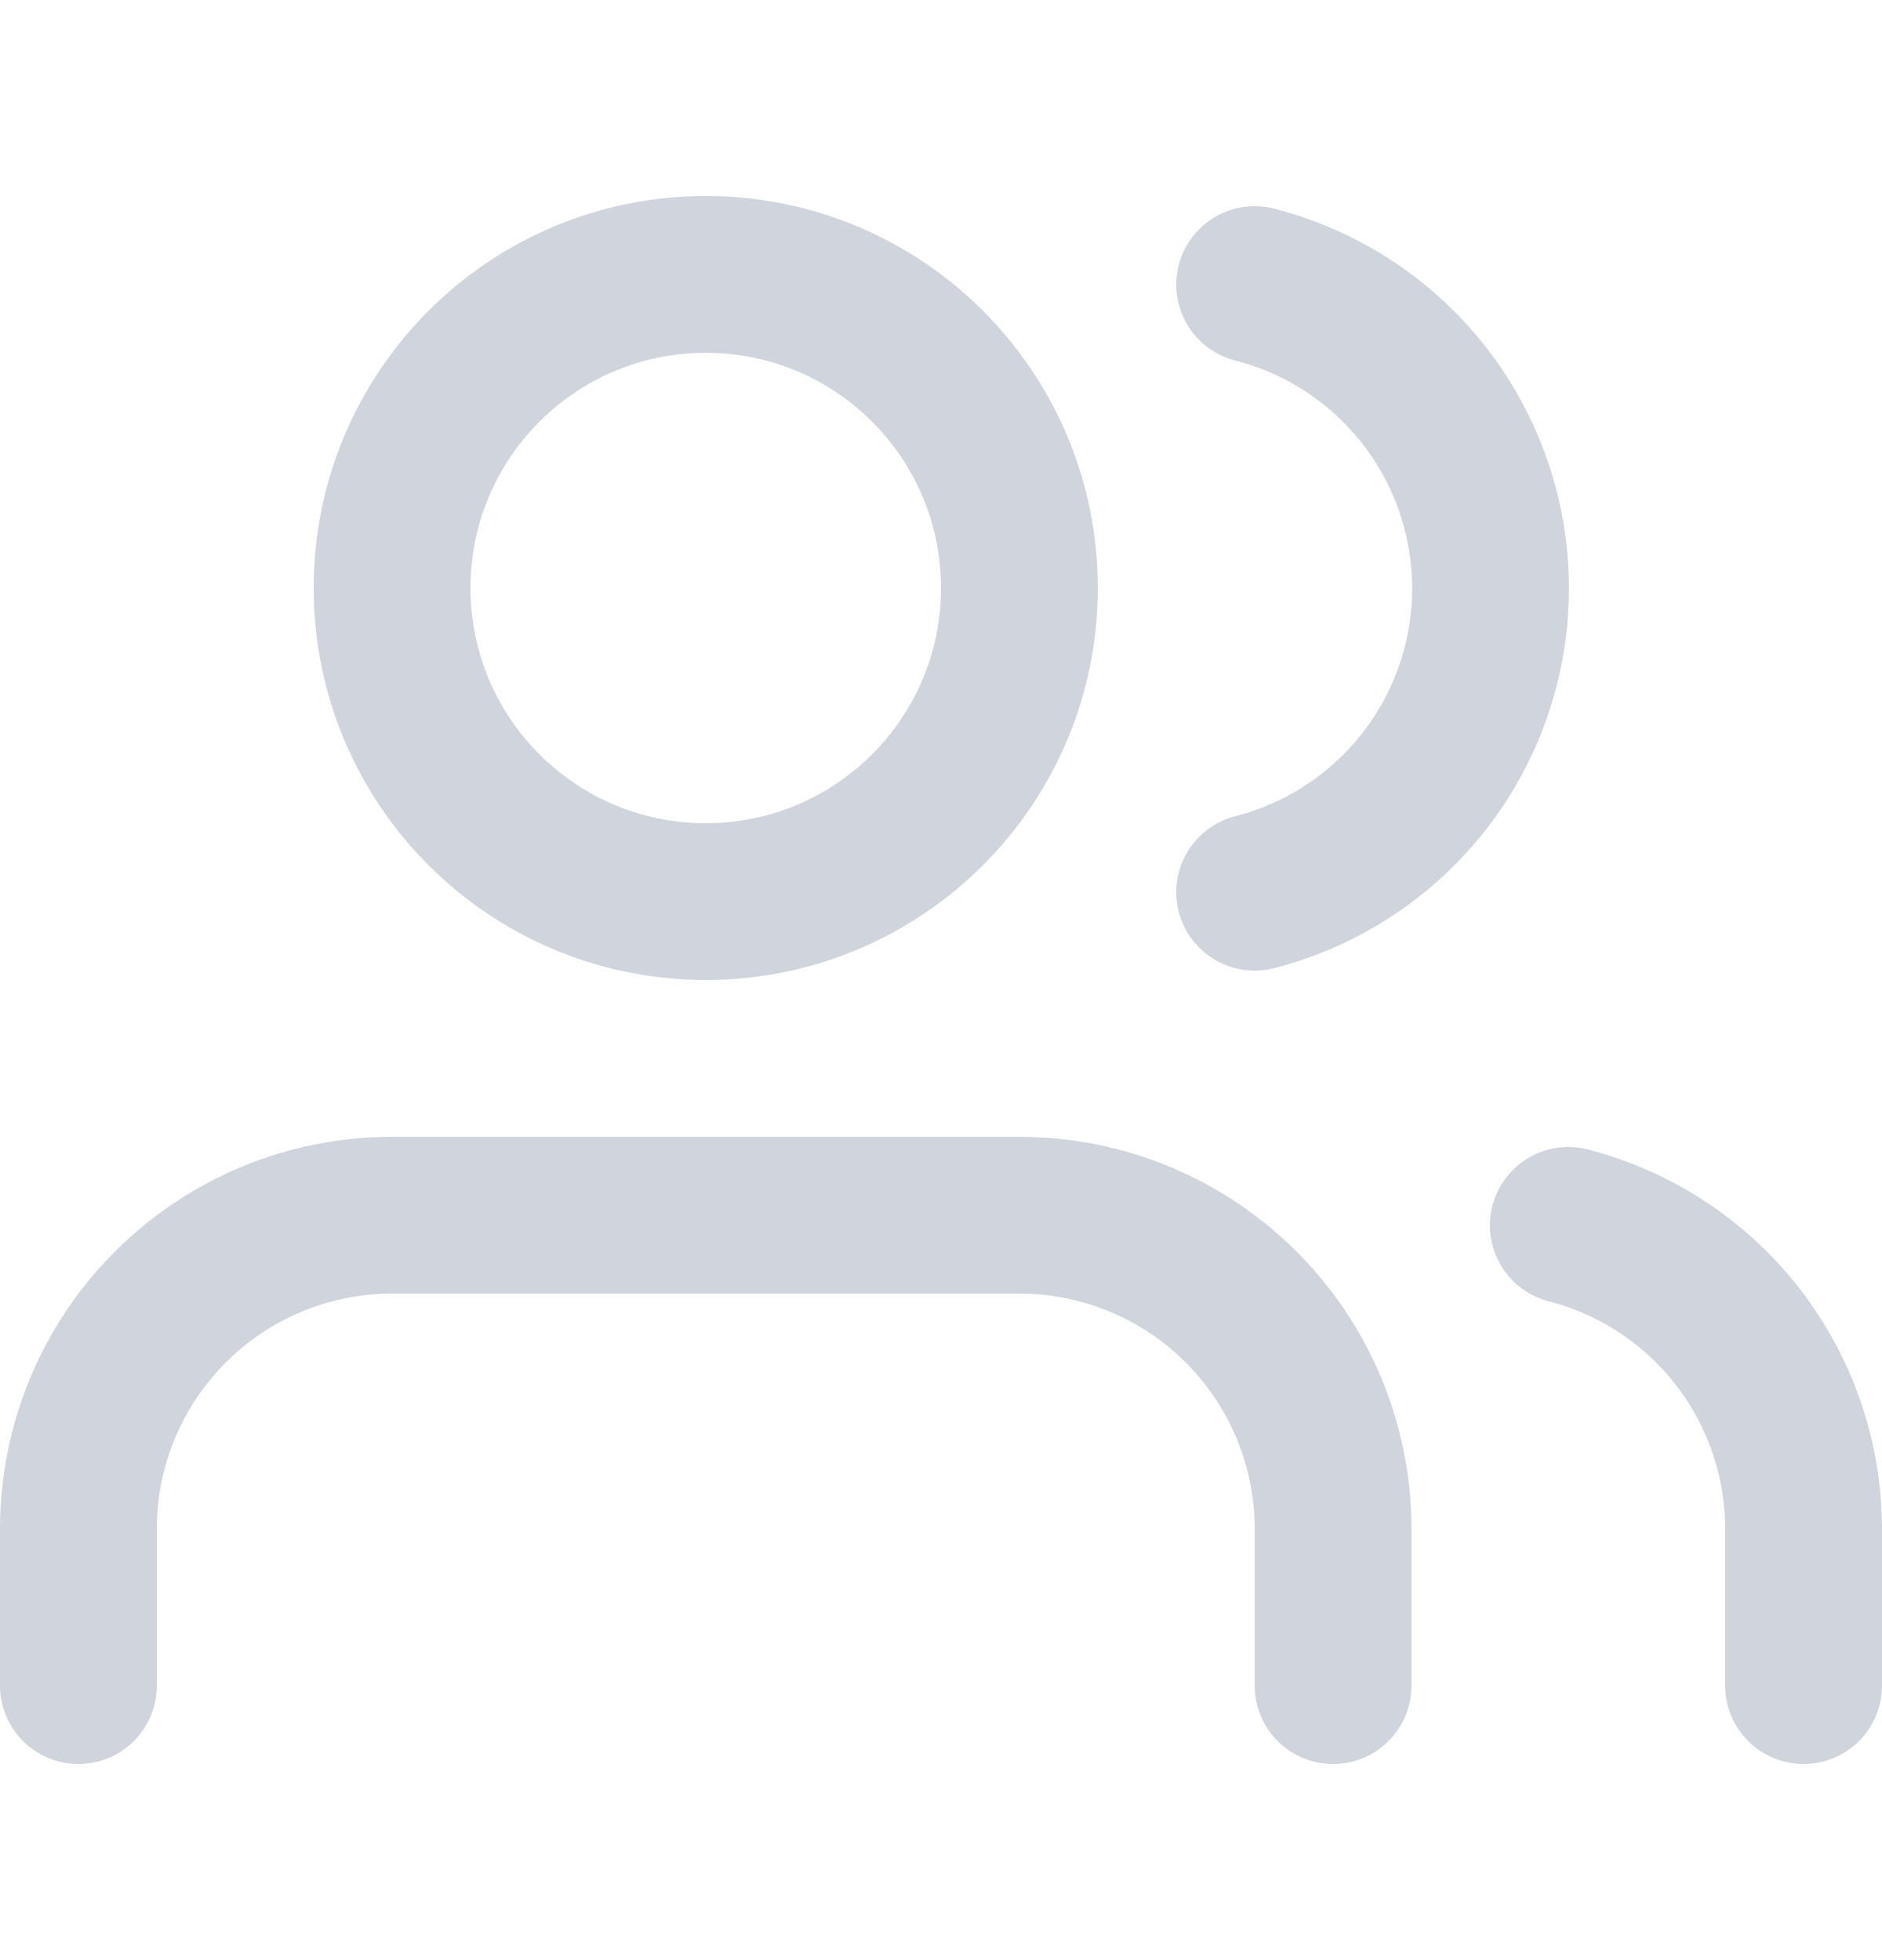
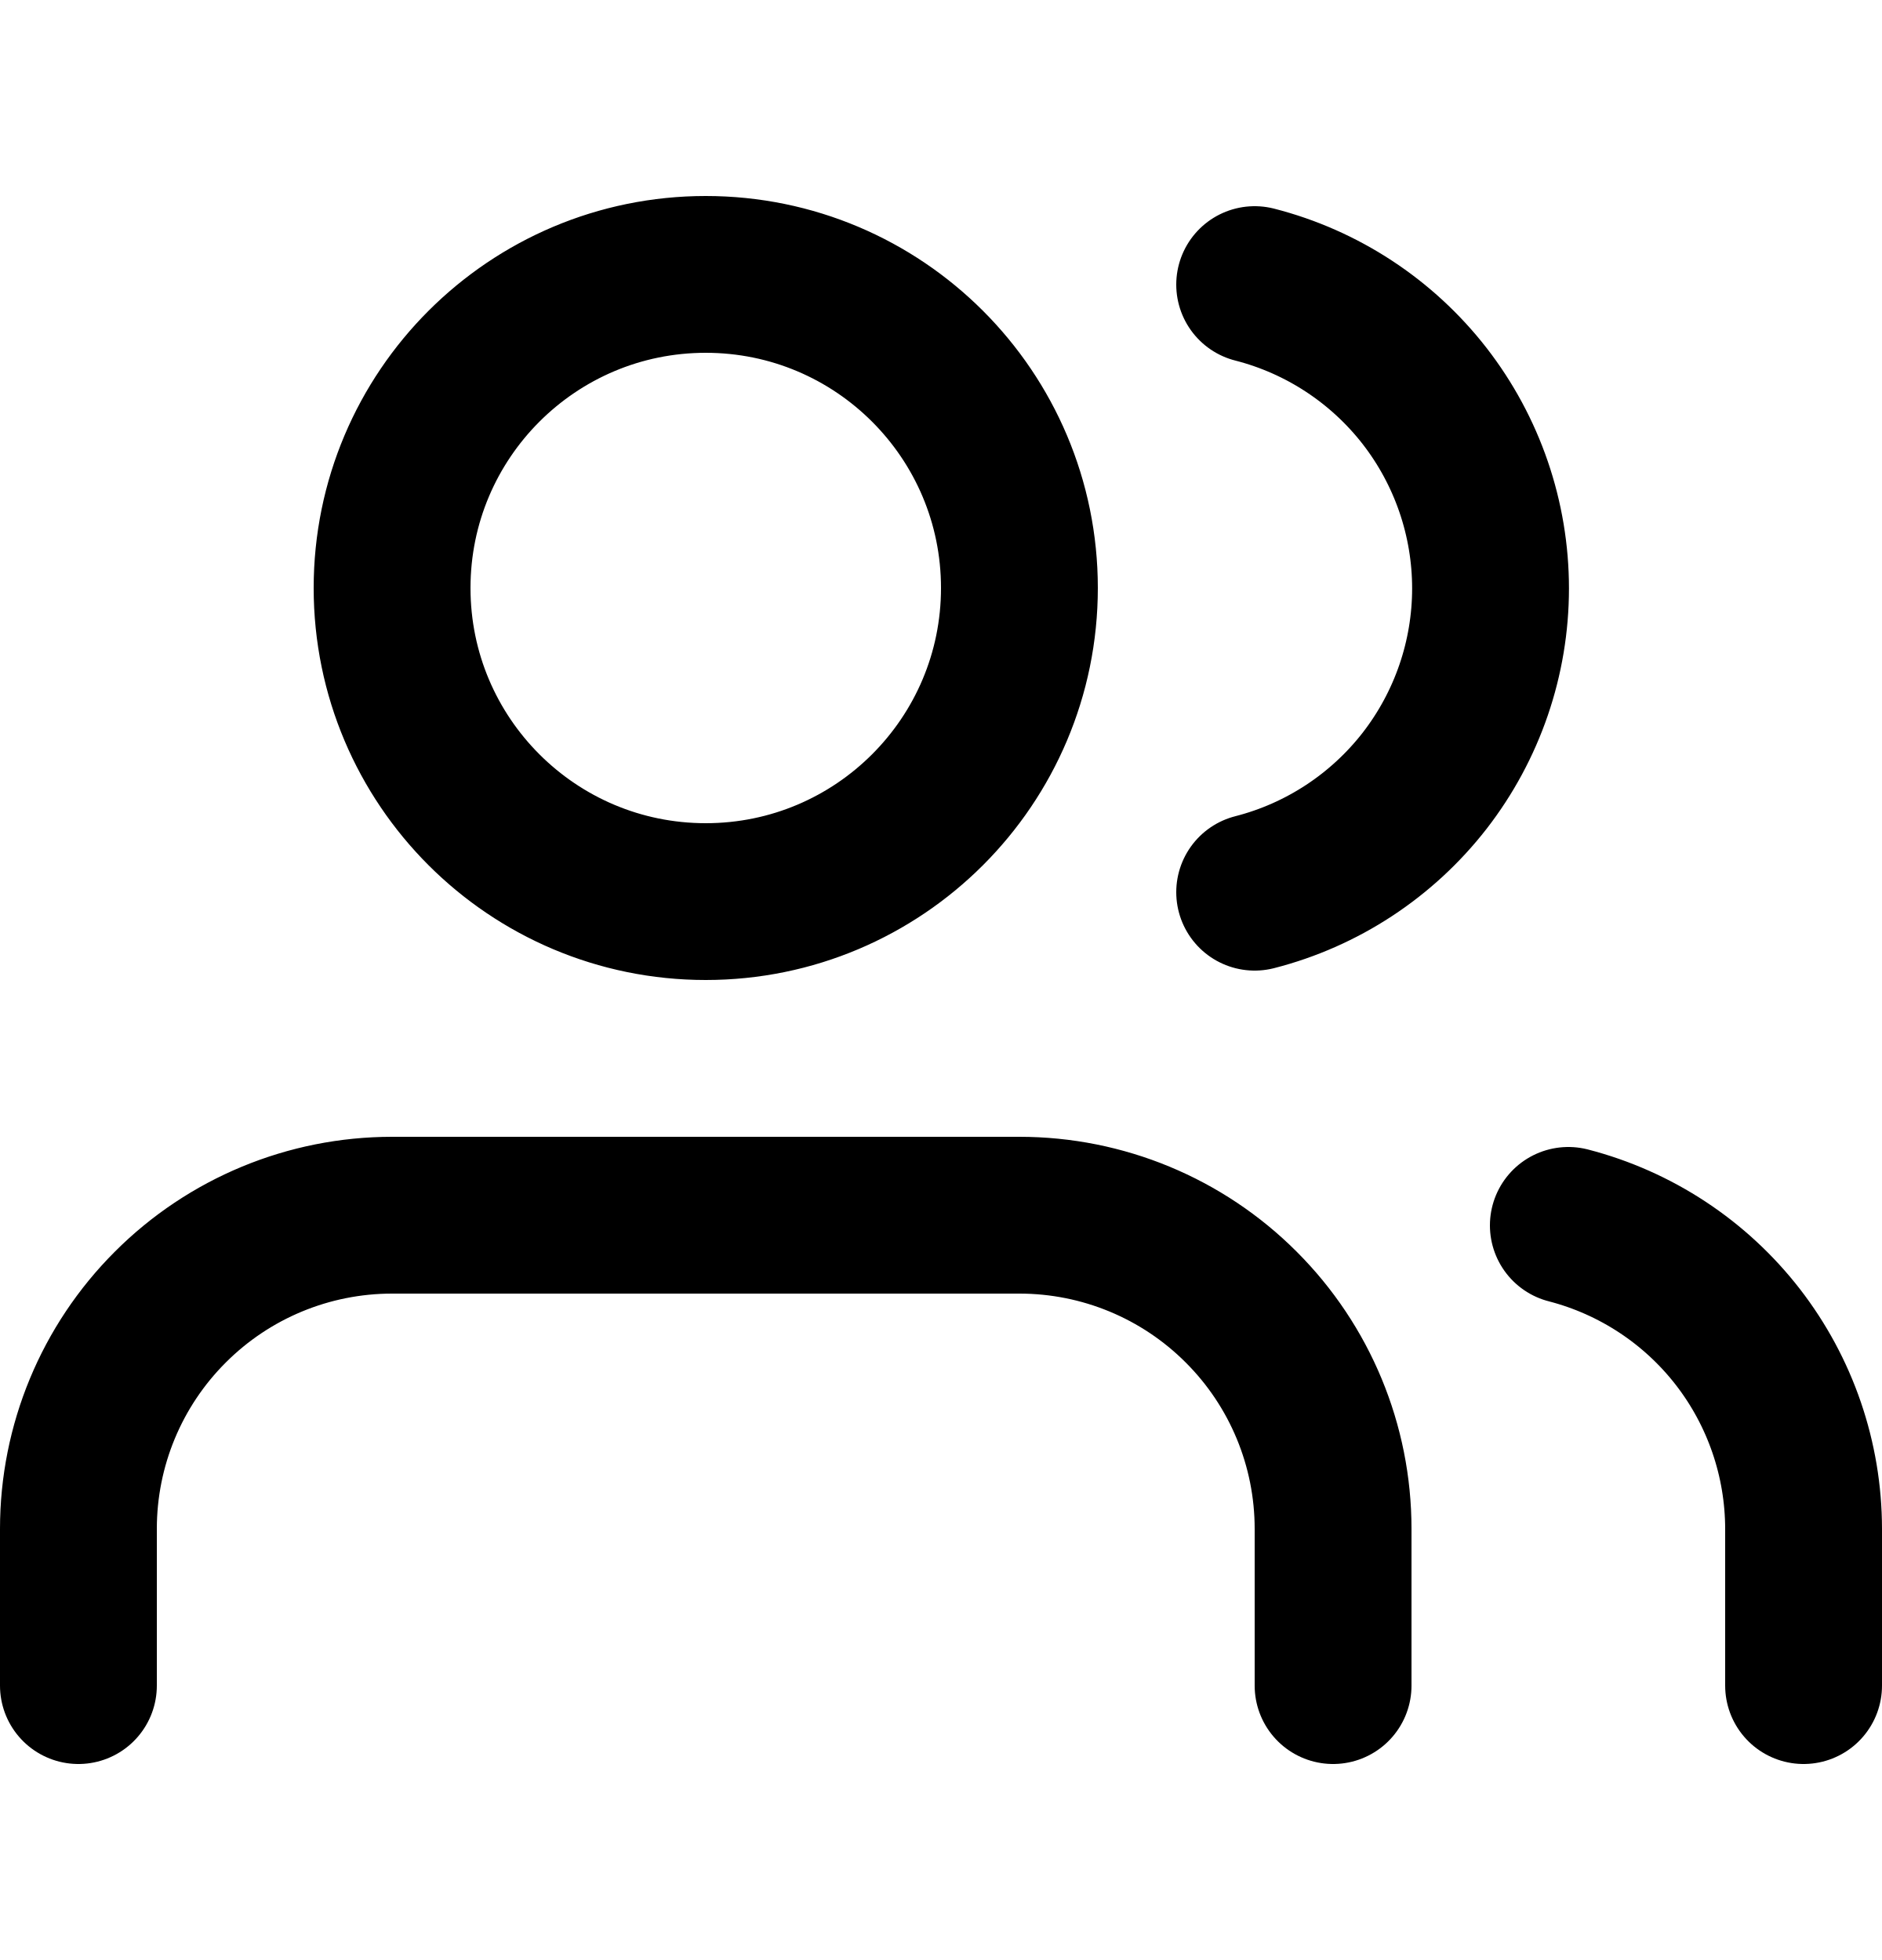
<svg xmlns="http://www.w3.org/2000/svg" width="24" height="25" viewBox="0 0 24 25" fill="none">
-   <path d="M17 21.5V19.5C17 18.439 16.579 17.422 15.828 16.672C15.078 15.921 14.061 15.5 13 15.5H5C3.939 15.5 2.922 15.921 2.172 16.672C1.421 17.422 1 18.439 1 19.5V21.5M23 21.5V19.5C22.999 18.614 22.704 17.753 22.161 17.052C21.618 16.352 20.858 15.852 20 15.63M16 3.63C16.86 3.85 17.623 4.351 18.168 5.052C18.712 5.754 19.008 6.617 19.008 7.505C19.008 8.393 18.712 9.256 18.168 9.958C17.623 10.659 16.86 11.16 16 11.38M13 7.5C13 9.709 11.209 11.5 9 11.5C6.791 11.5 5 9.709 5 7.5C5 5.291 6.791 3.5 9 3.5C11.209 3.5 13 5.291 13 7.5Z" stroke="#D0D5DD" stroke-width="2" stroke-linecap="round" stroke-linejoin="round" />
+   <path d="M17 21.5V19.5C17 18.439 16.579 17.422 15.828 16.672C15.078 15.921 14.061 15.5 13 15.5H5C3.939 15.5 2.922 15.921 2.172 16.672C1.421 17.422 1 18.439 1 19.5V21.5M23 21.5V19.5C22.999 18.614 22.704 17.753 22.161 17.052C21.618 16.352 20.858 15.852 20 15.63M16 3.63C16.86 3.85 17.623 4.351 18.168 5.052C18.712 5.754 19.008 6.617 19.008 7.505C19.008 8.393 18.712 9.256 18.168 9.958C17.623 10.659 16.86 11.16 16 11.38M13 7.5C13 9.709 11.209 11.5 9 11.5C6.791 11.5 5 9.709 5 7.5C5 5.291 6.791 3.5 9 3.5C11.209 3.5 13 5.291 13 7.5Z" stroke="currentColor" stroke-width="2" stroke-linecap="round" stroke-linejoin="round" />
</svg>
